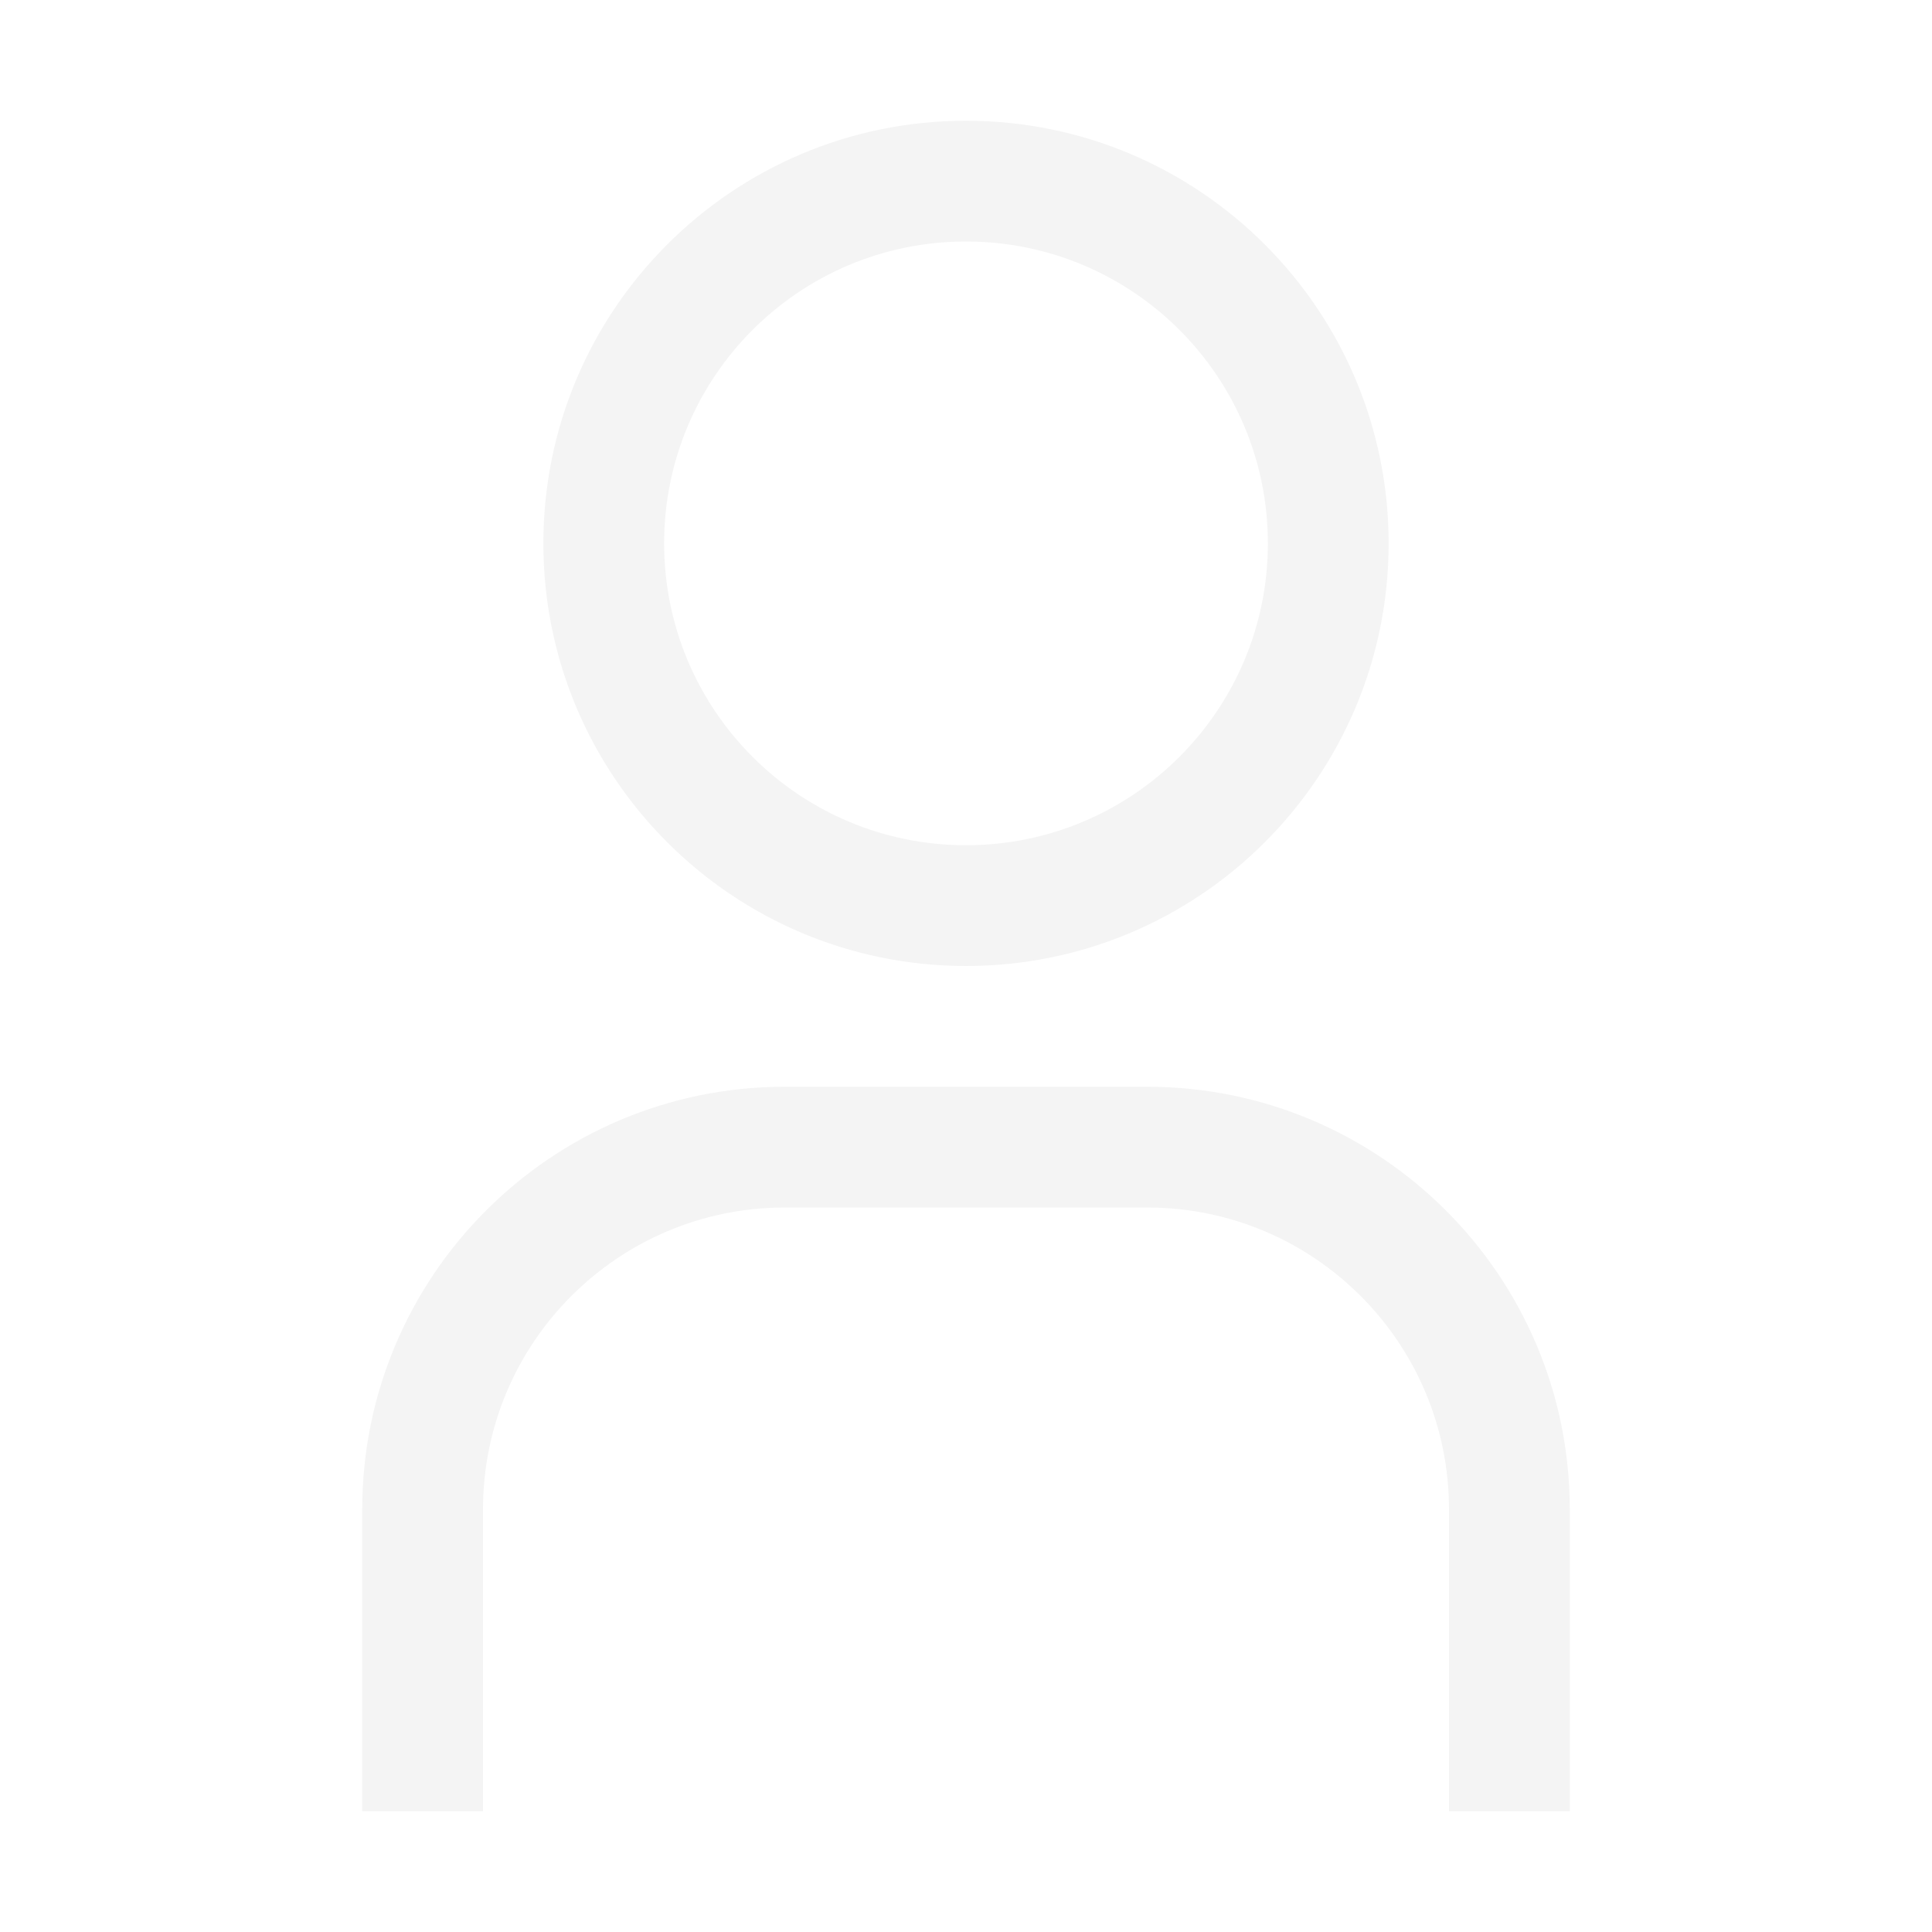
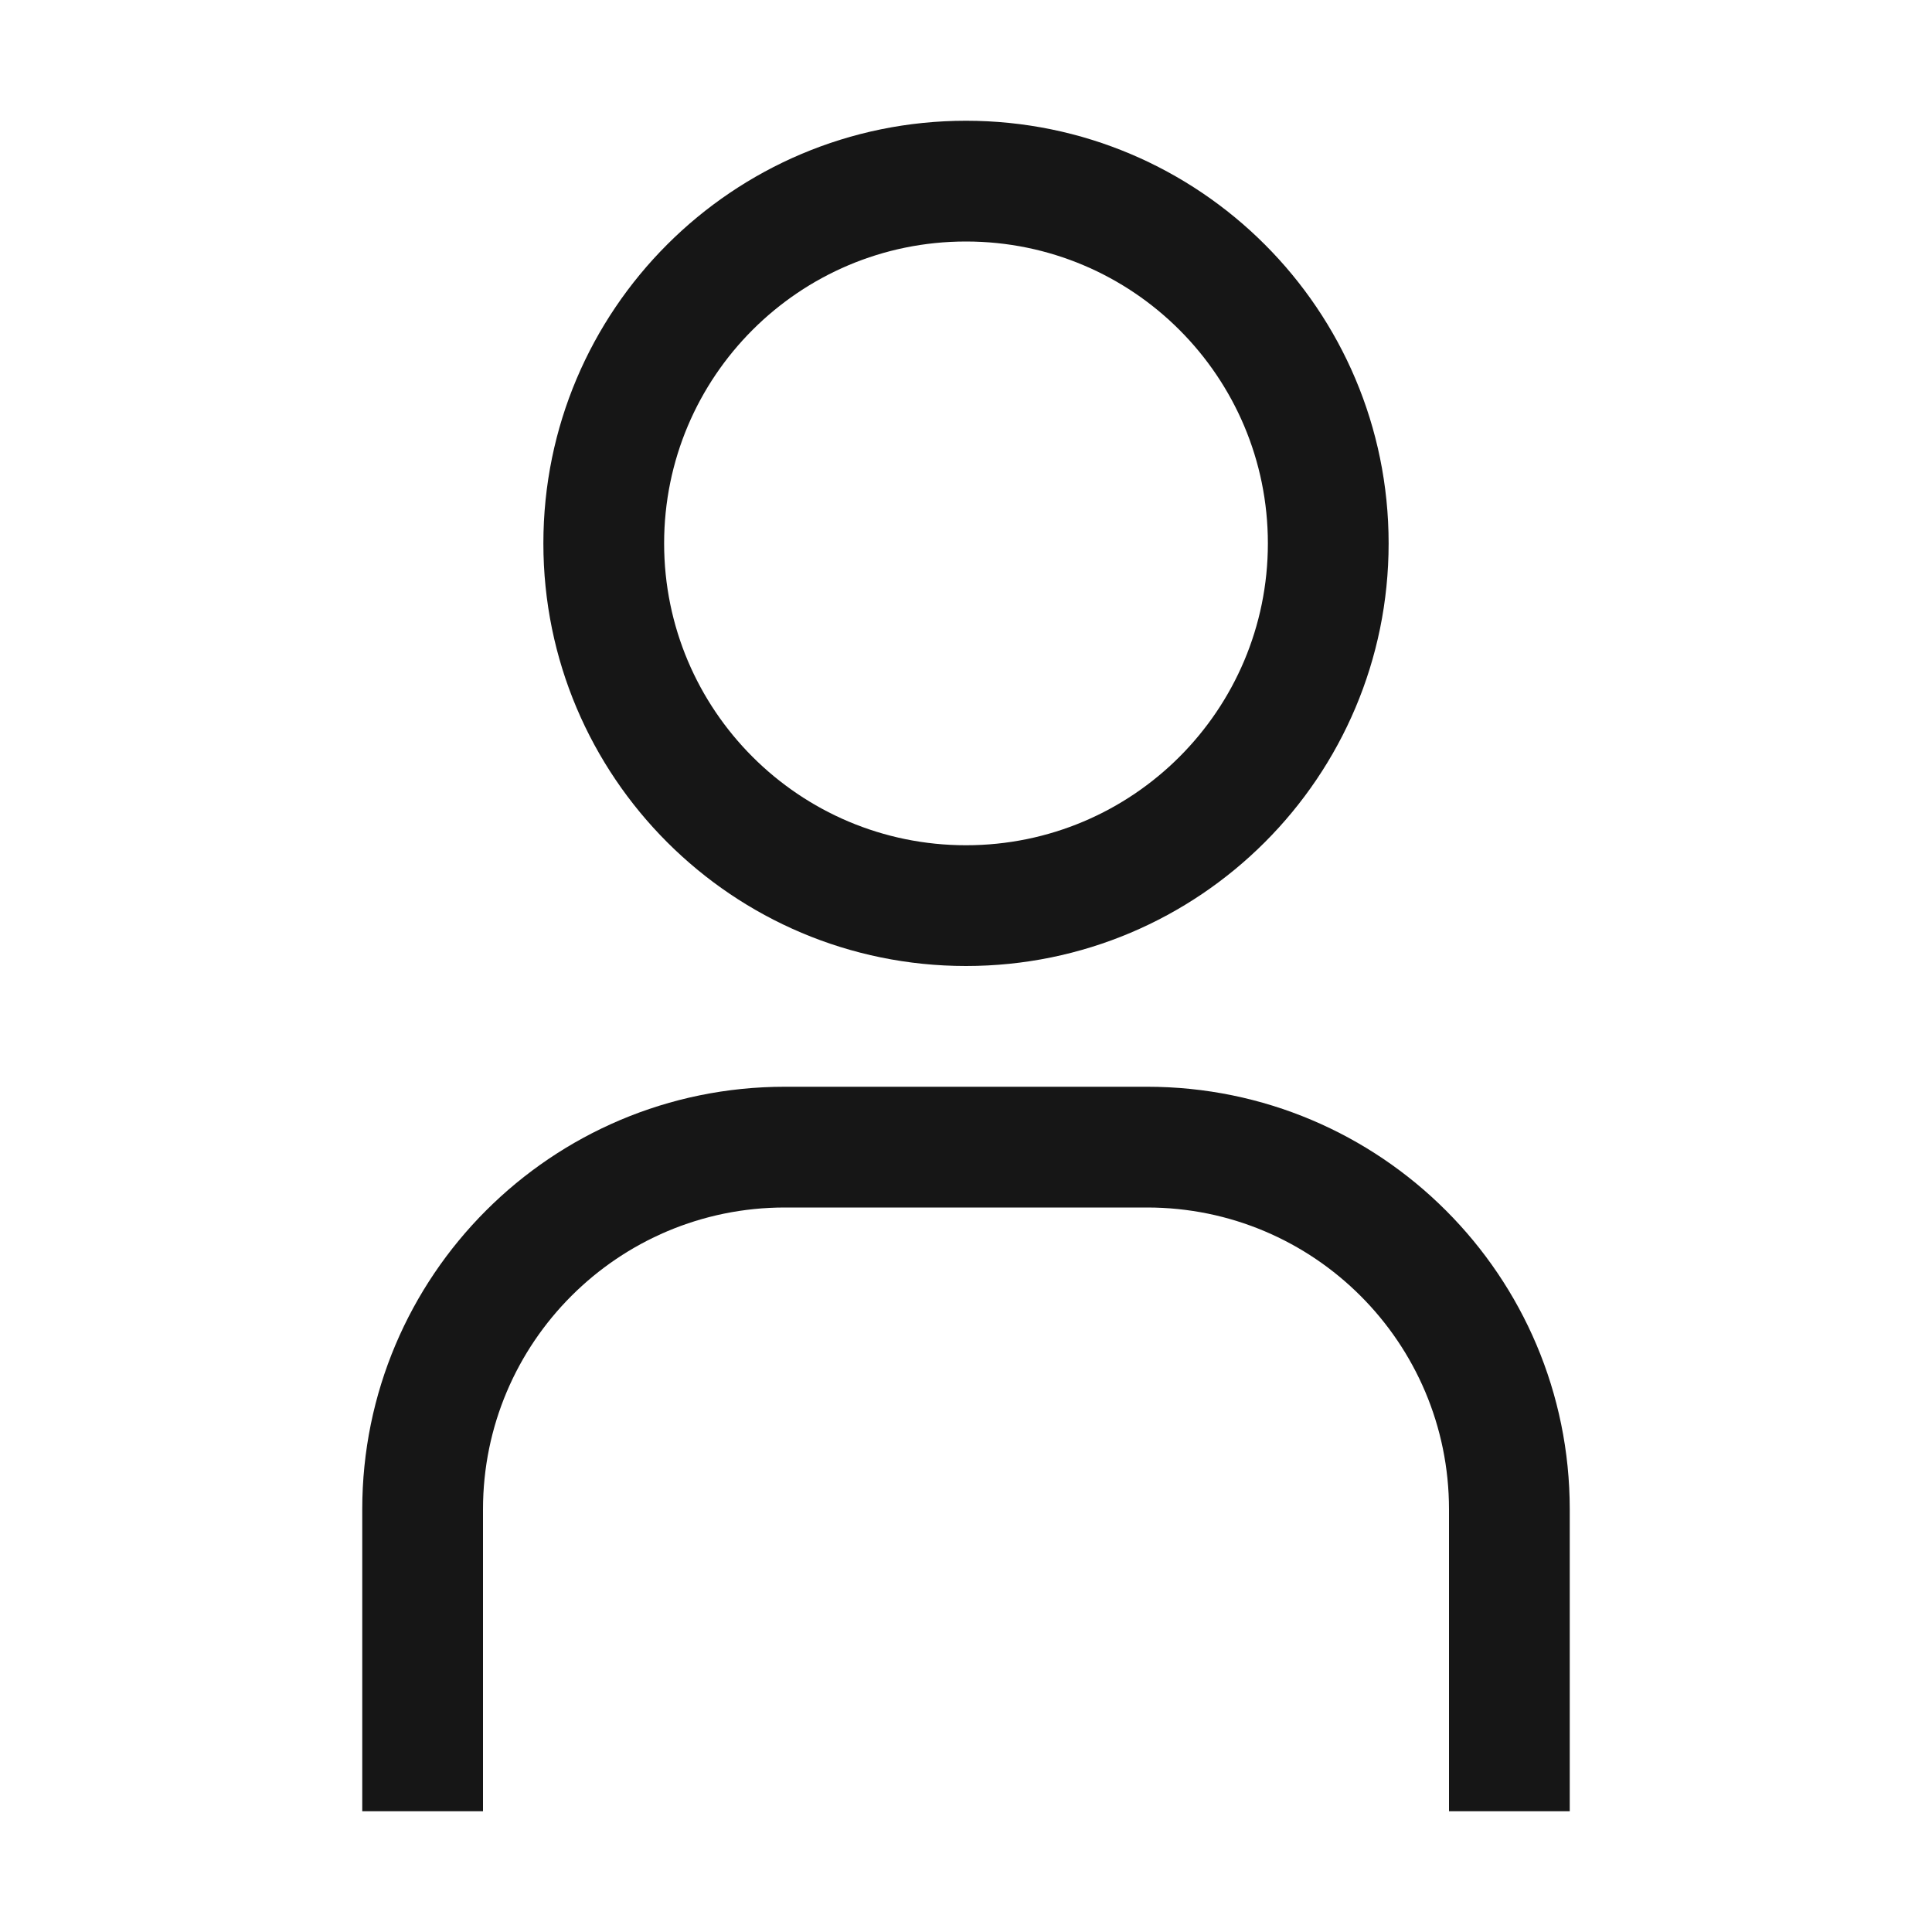
<svg xmlns="http://www.w3.org/2000/svg" id="icon" viewBox="0 0 32 32">
  <defs>
-     <style>.cls-1{fill:none;} path,polygon,rect{fill:#f4f4f4}</style>
+     <style>.cls-1{fill:none;} path,polygon,rect{fill:#161616}</style>
  </defs>
  <path d="M16,4a5,5,0,1,1-5,5,5,5,0,0,1,5-5m0-2a7,7,0,1,0,7,7A7,7,0,0,0,16,2Z" />
  <path d="M26,30H24V25a5,5,0,0,0-5-5H13a5,5,0,0,0-5,5v5H6V25a7,7,0,0,1,7-7h6a7,7,0,0,1,7,7Z" />
  <rect id="_Transparent_Rectangle_" data-name="&lt;Transparent Rectangle&gt;" class="cls-1" width="32" height="32" />
</svg>
